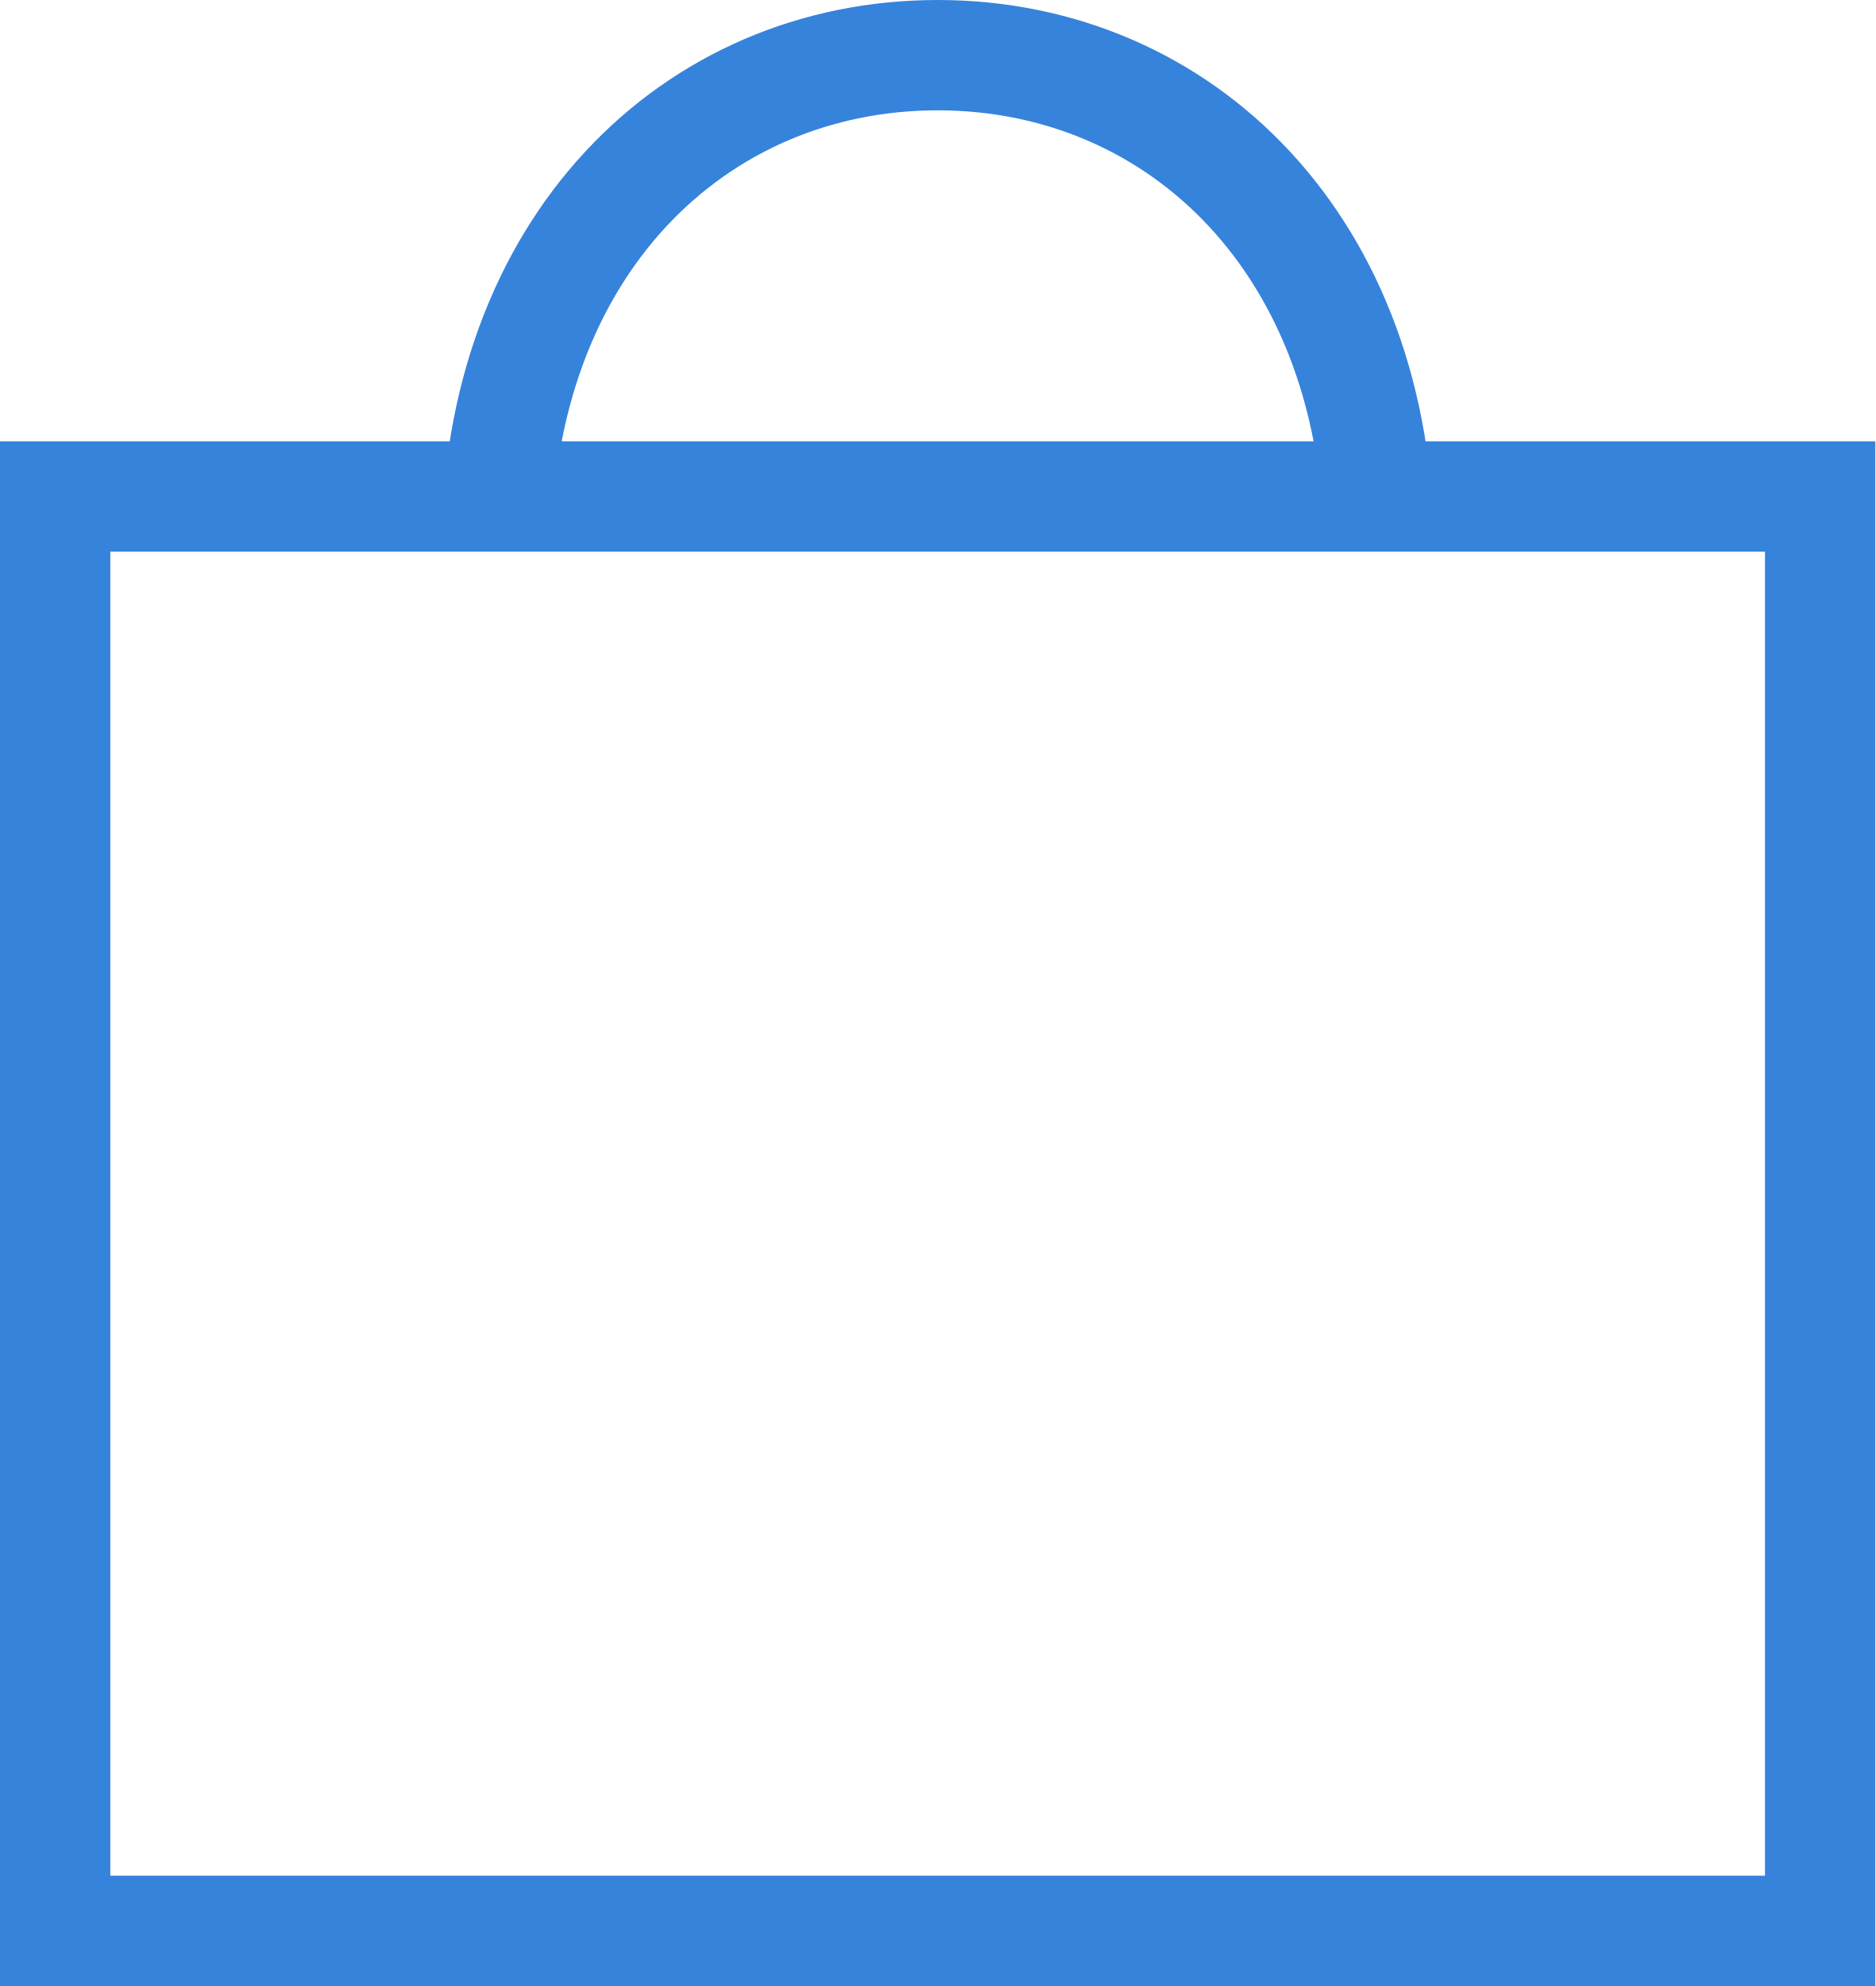
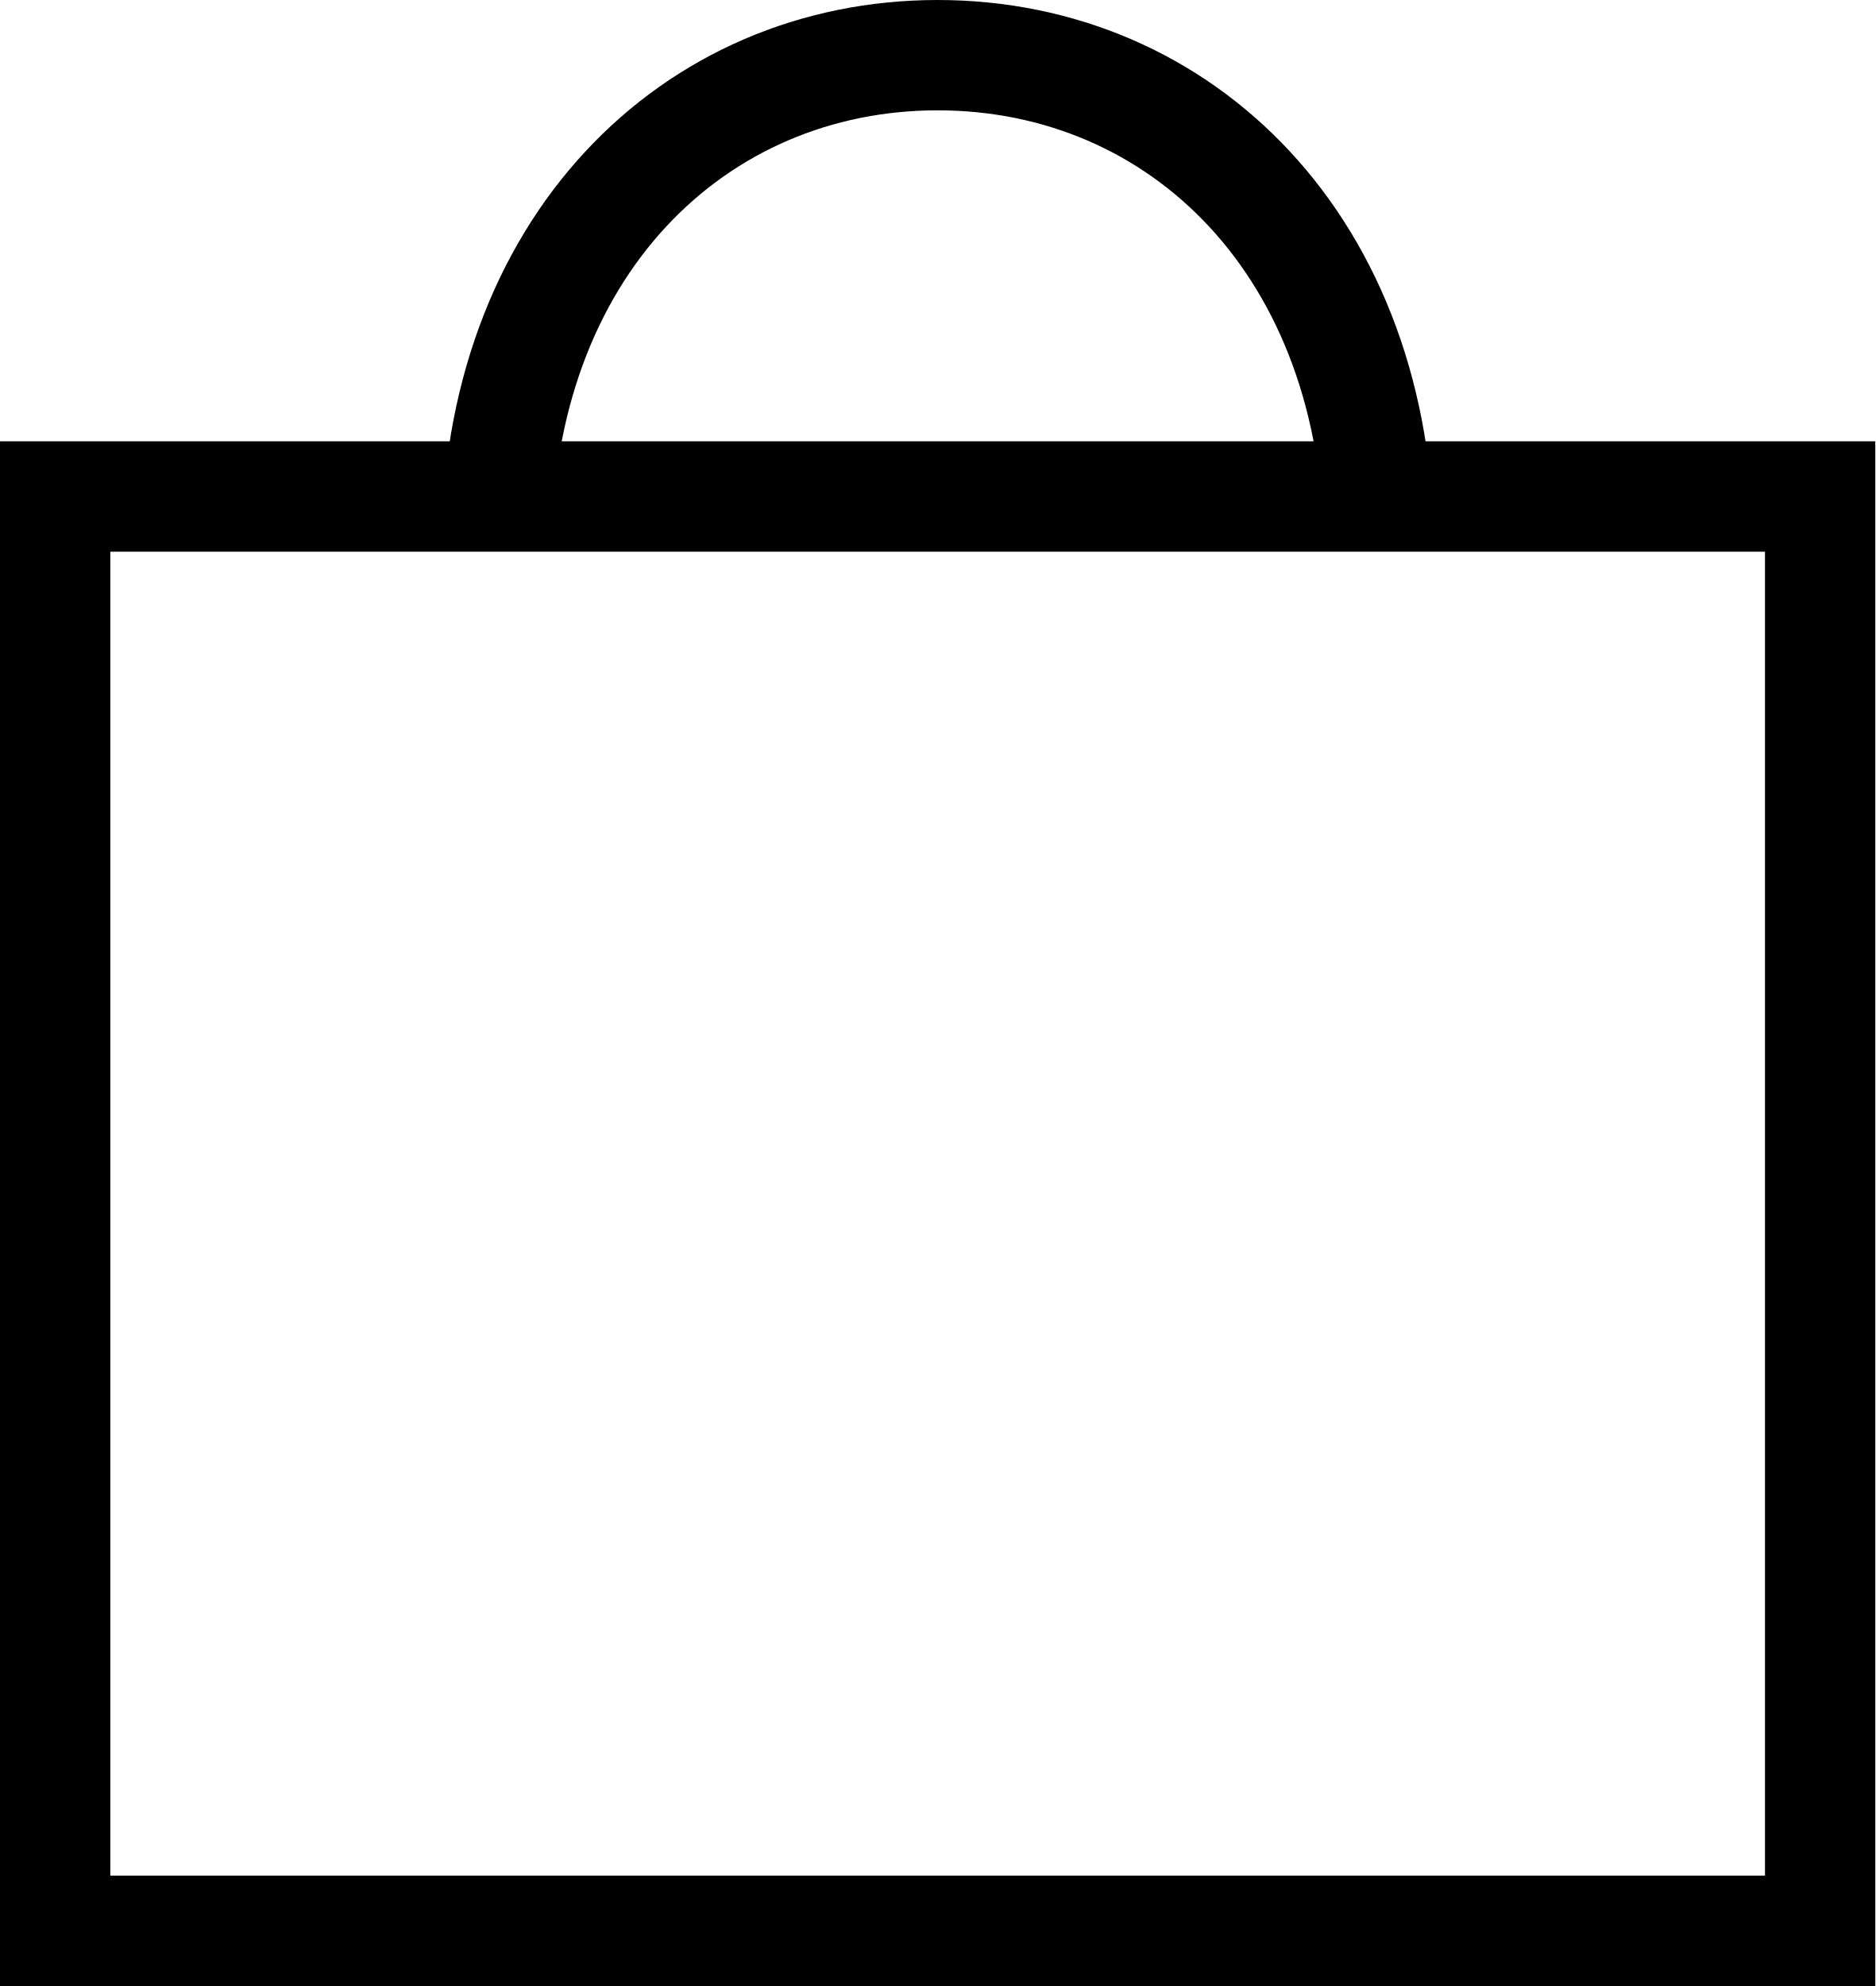
<svg xmlns="http://www.w3.org/2000/svg" width="17px" height="18px" viewBox="0 0 17 18" version="1.1">
  <g id="Final-Options" stroke="none" stroke-width="1" fill="none" fill-rule="evenodd">
-     <g id="Linodes-landing-22" transform="translate(-525, -670)" stroke="#3683DC">
+     <g id="Linodes-landing-22" transform="translate(-525, -670)" stroke="currentColor">
      <g id="Group-14" transform="translate(525.5, 670)">
        <path d="M12,5 C12,2.239 10.209,0.5 8,0.5 C5.791,0.5 4,2.239 4,5 M0,17.5 L16,17.5 L16,4.5 L0,4.5 L0,17.5 Z" id="Fill-1" />
      </g>
    </g>
  </g>
</svg>
